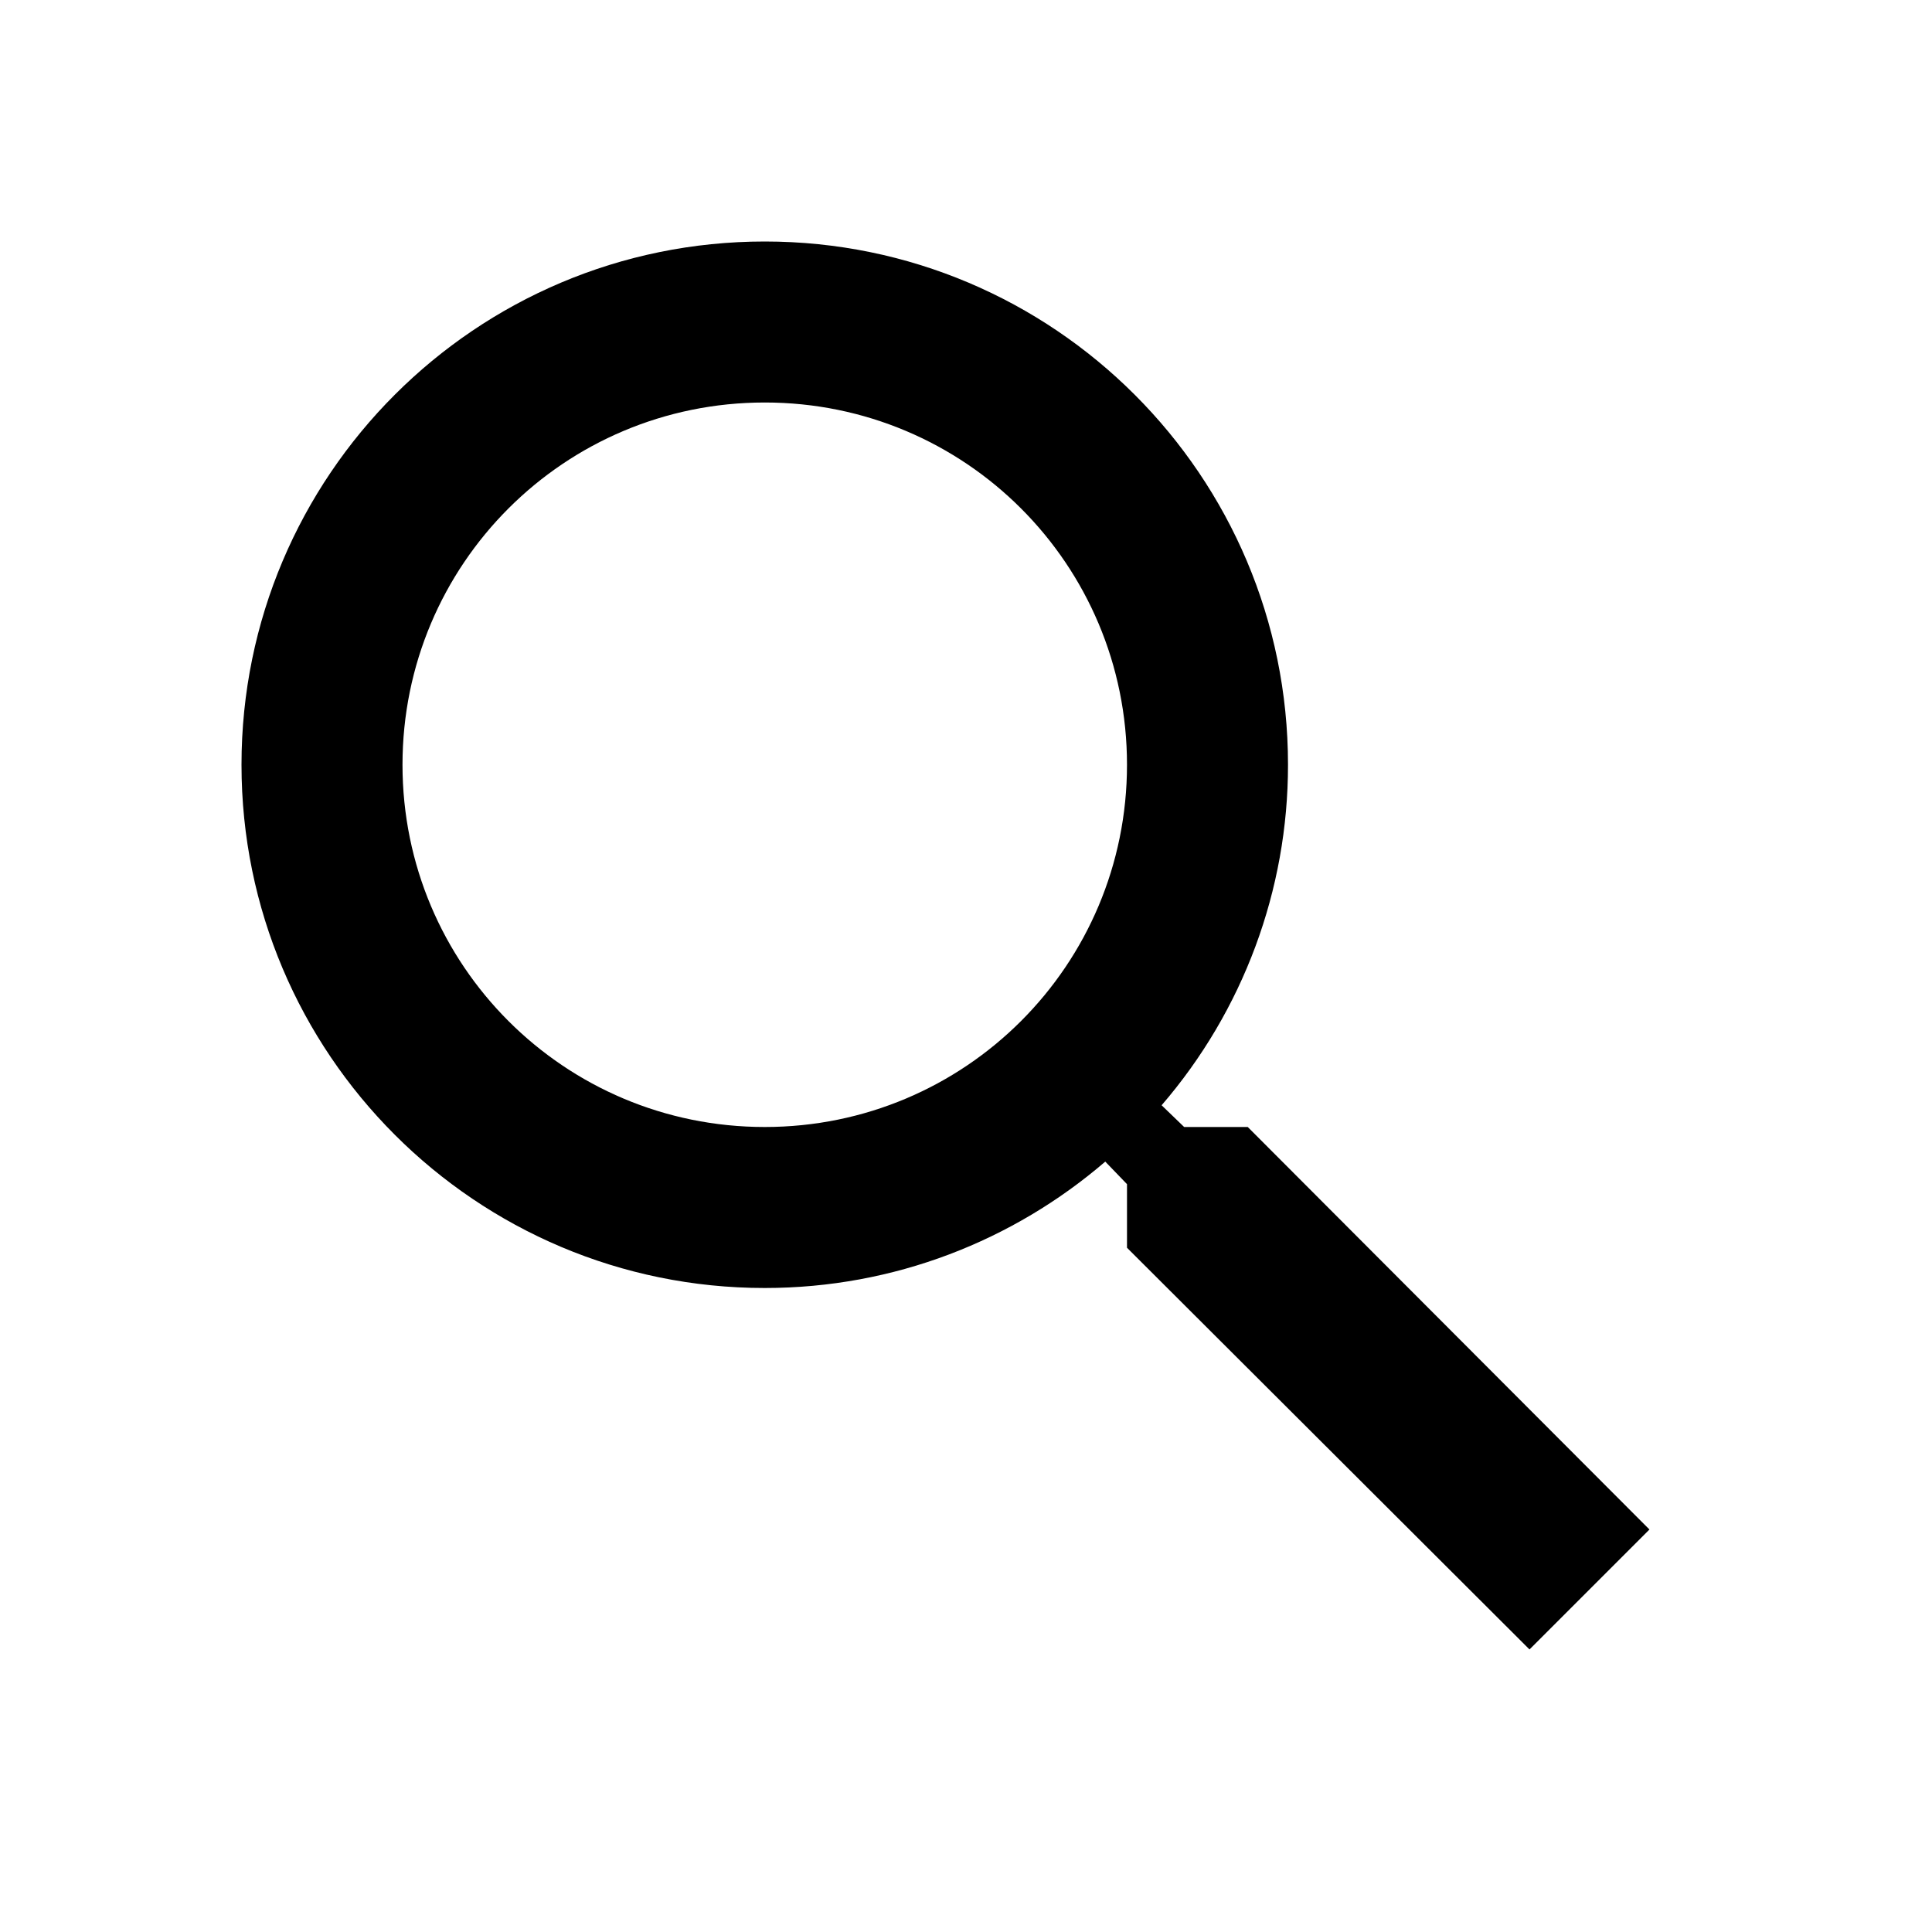
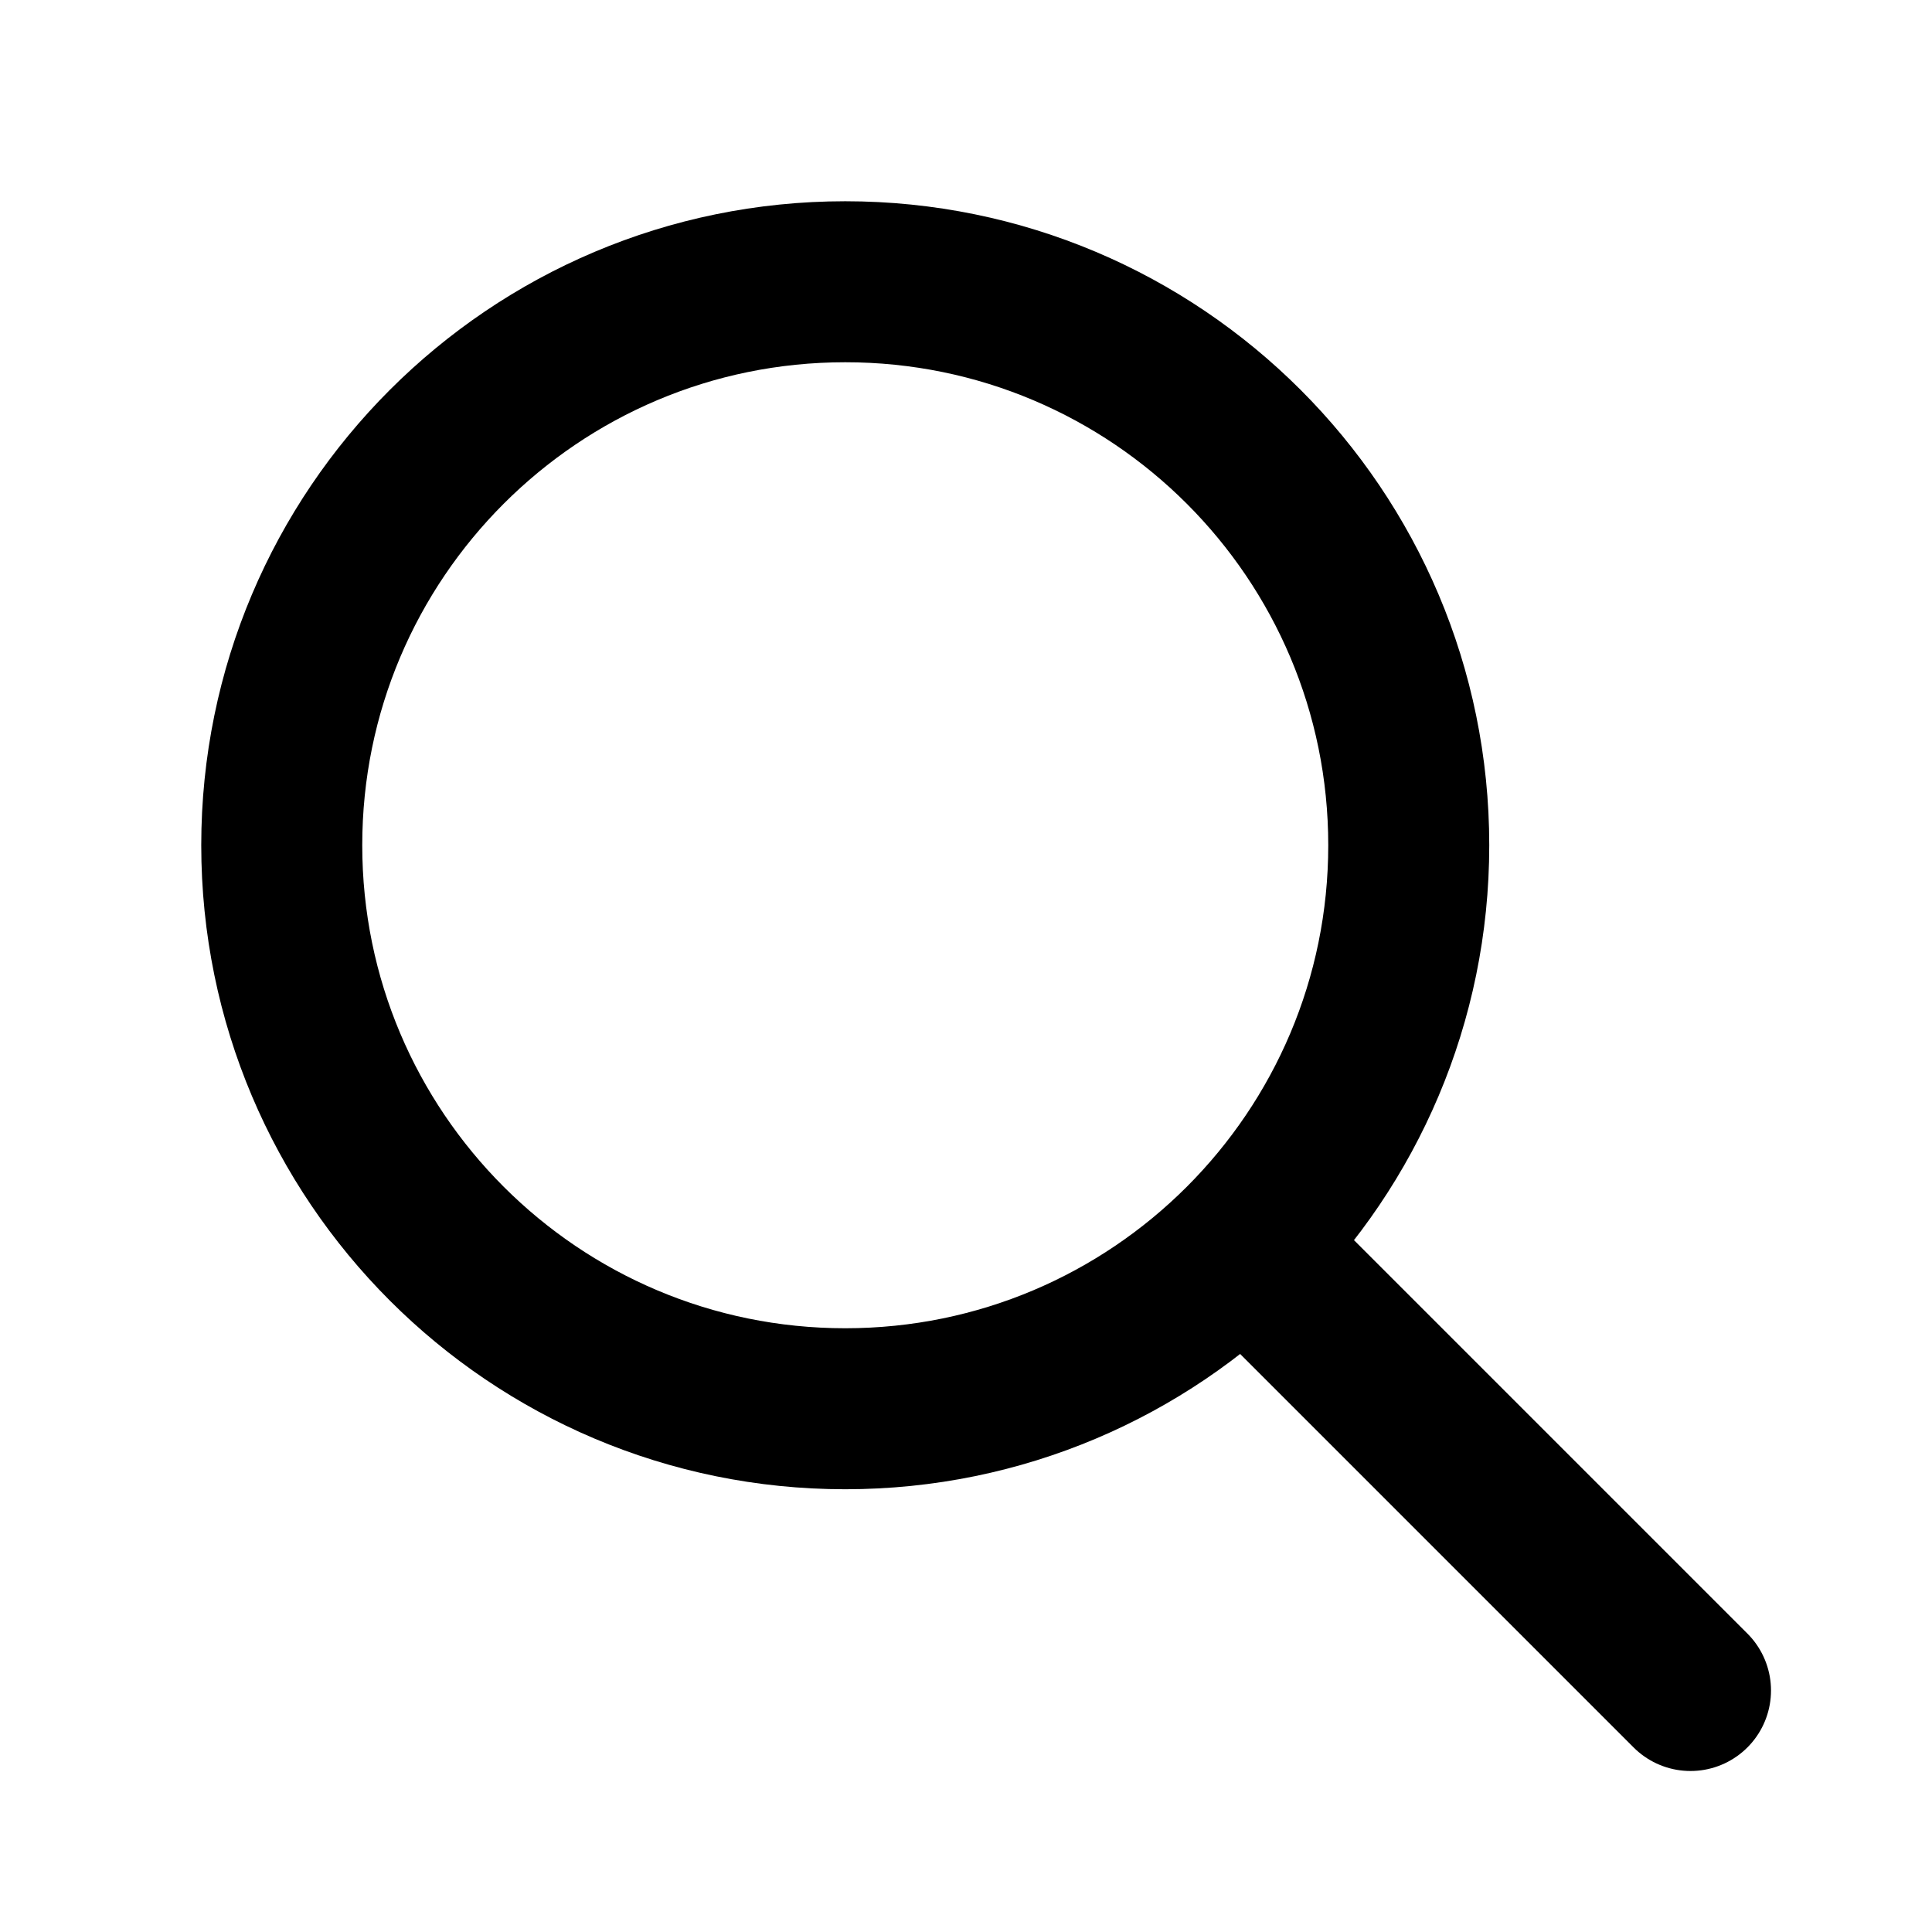
<svg xmlns="http://www.w3.org/2000/svg" viewBox="0 0 24 24" width="24" height="24">
-   <path fill="currentColor" d="M15.5 14h-.79l-.28-.27A6.47 6.47 0 0016 9.5 6.5 6.5 0 109.5 16c1.61 0 3.09-.59 4.23-1.57l.27.28v.79l5 4.99L20.49 19l-4.99-5zM9.5 14C7.01 14 5 11.99 5 9.5S7.01 5 9.5 5 14 7.01 14 9.5 11.99 14 9.5 14z" />
+   <circle cx="10.5" cy="10.5" r="7" fill="none" stroke="currentColor" stroke-width="2" />
+   <path fill="none" stroke="currentColor" stroke-width="2" stroke-linecap="round" d="M15.5 15.5L21 21" />
</svg>
